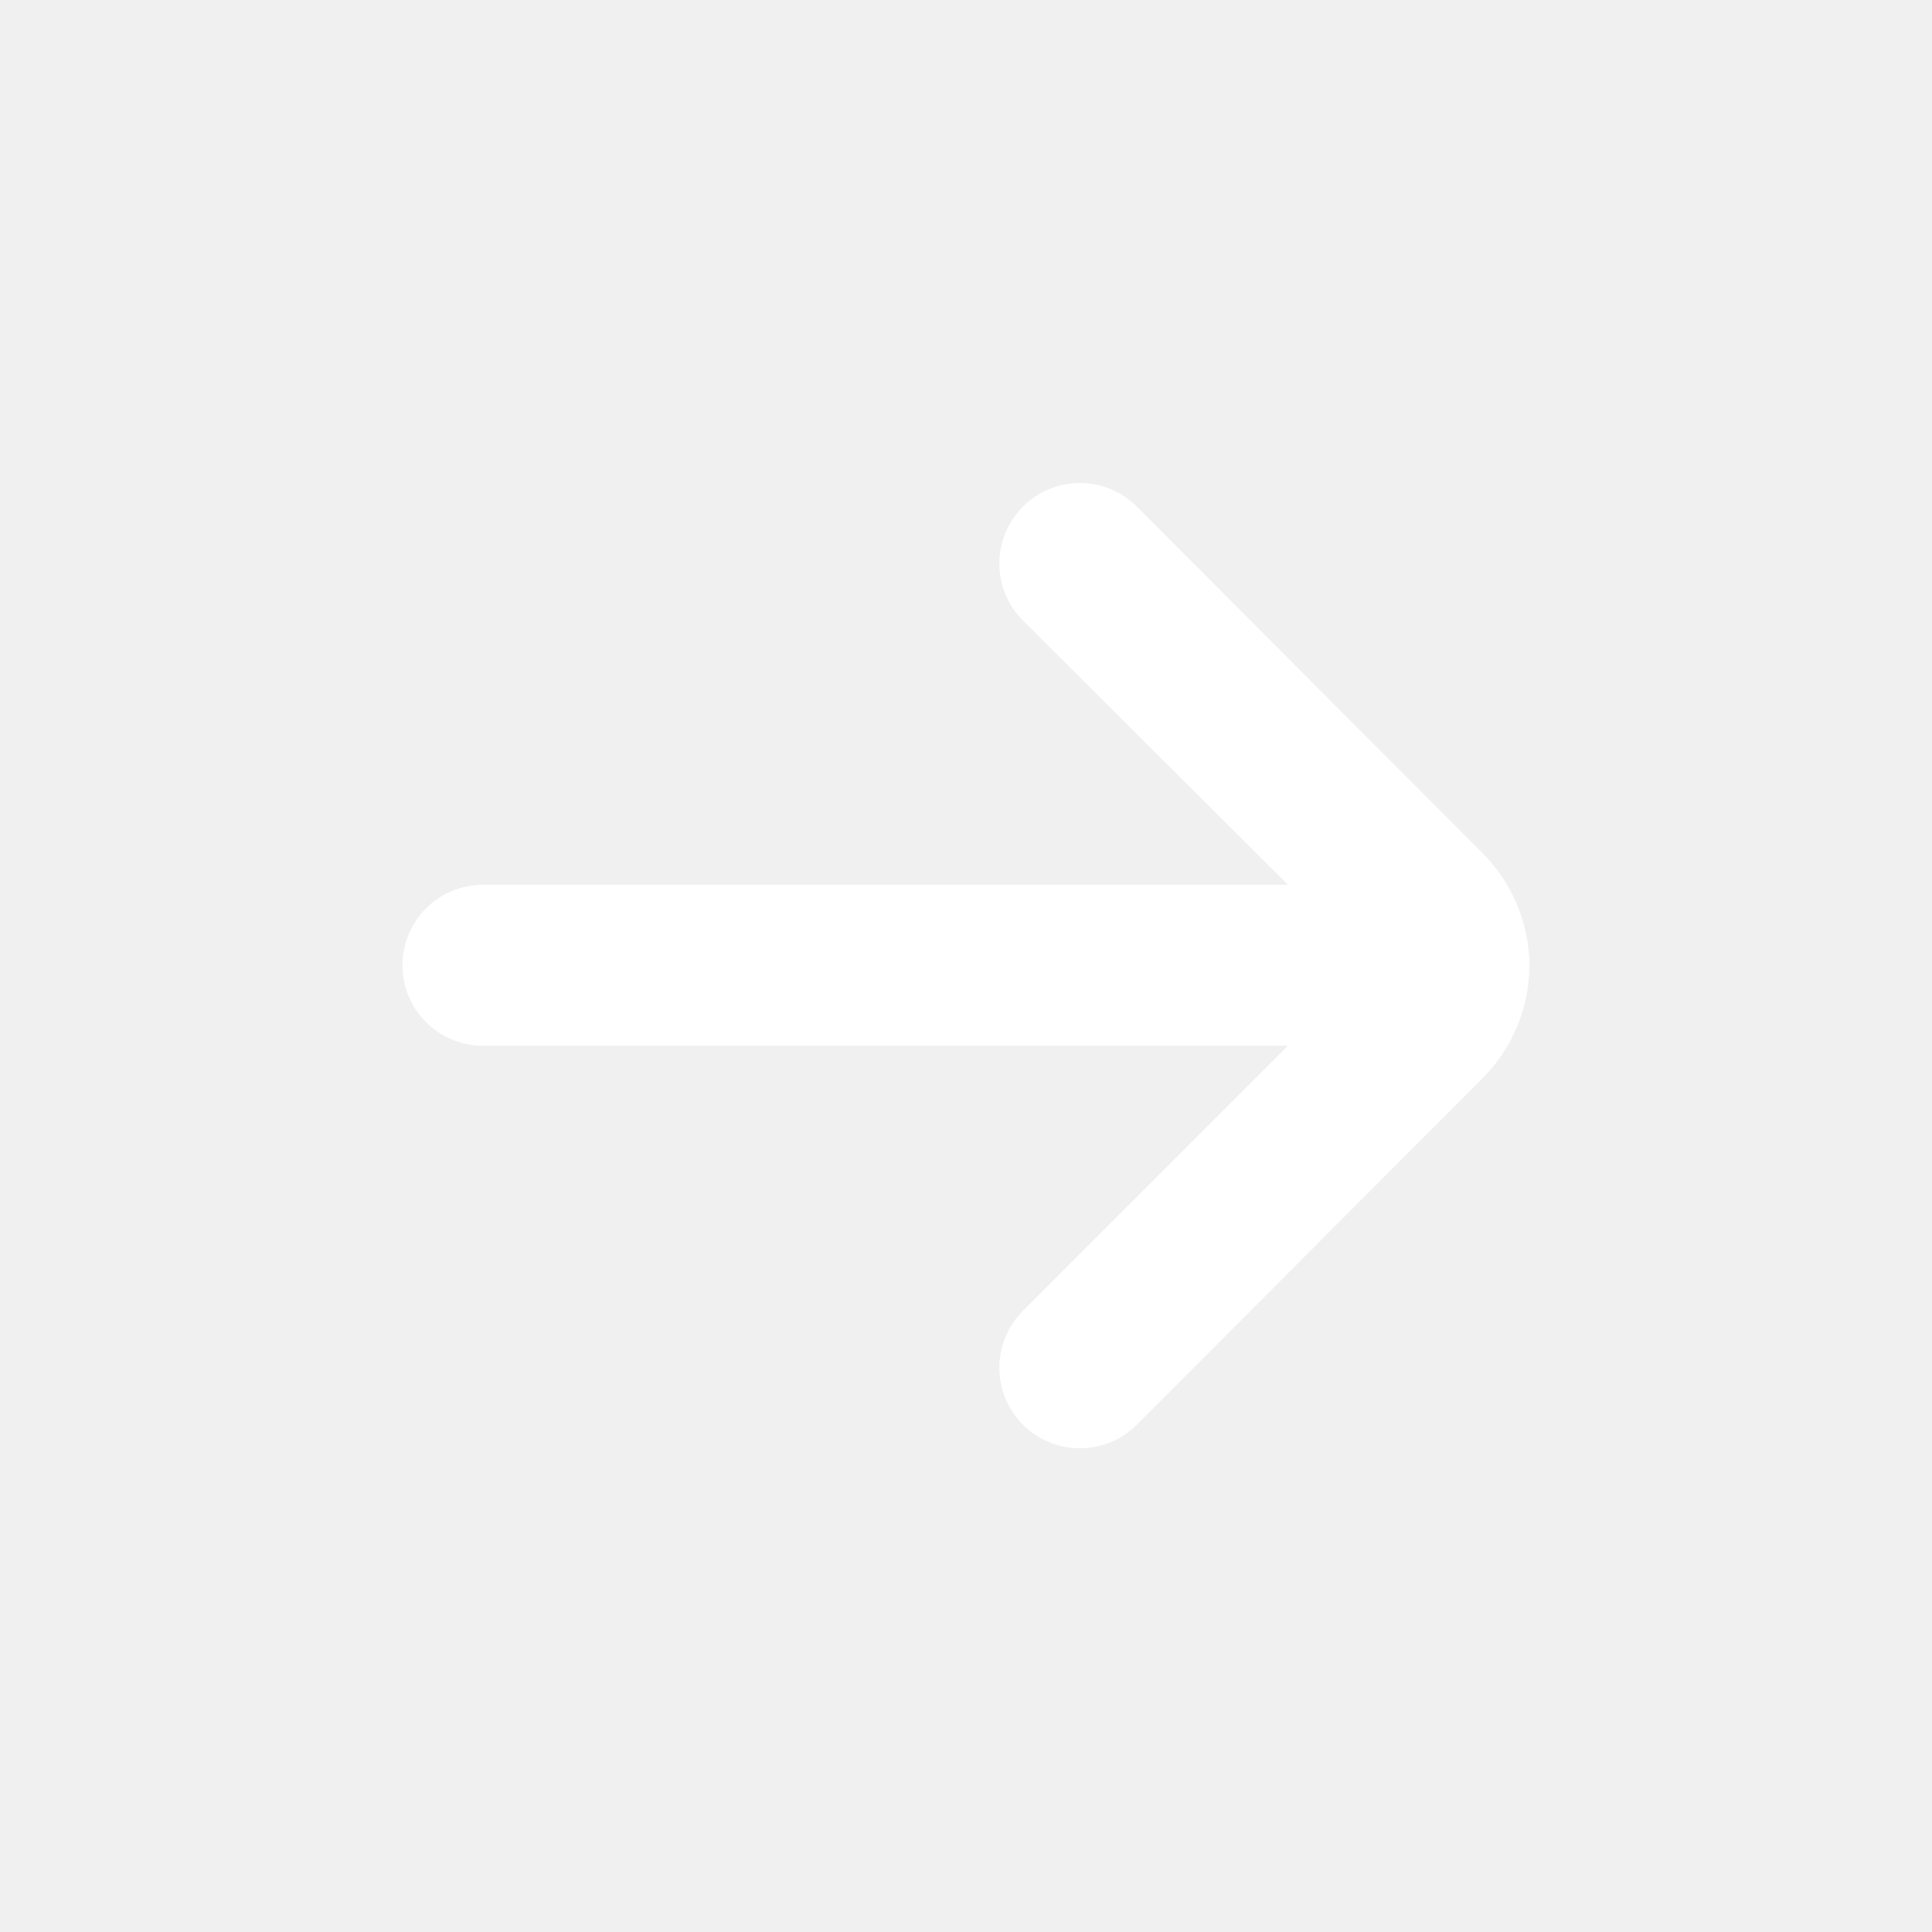
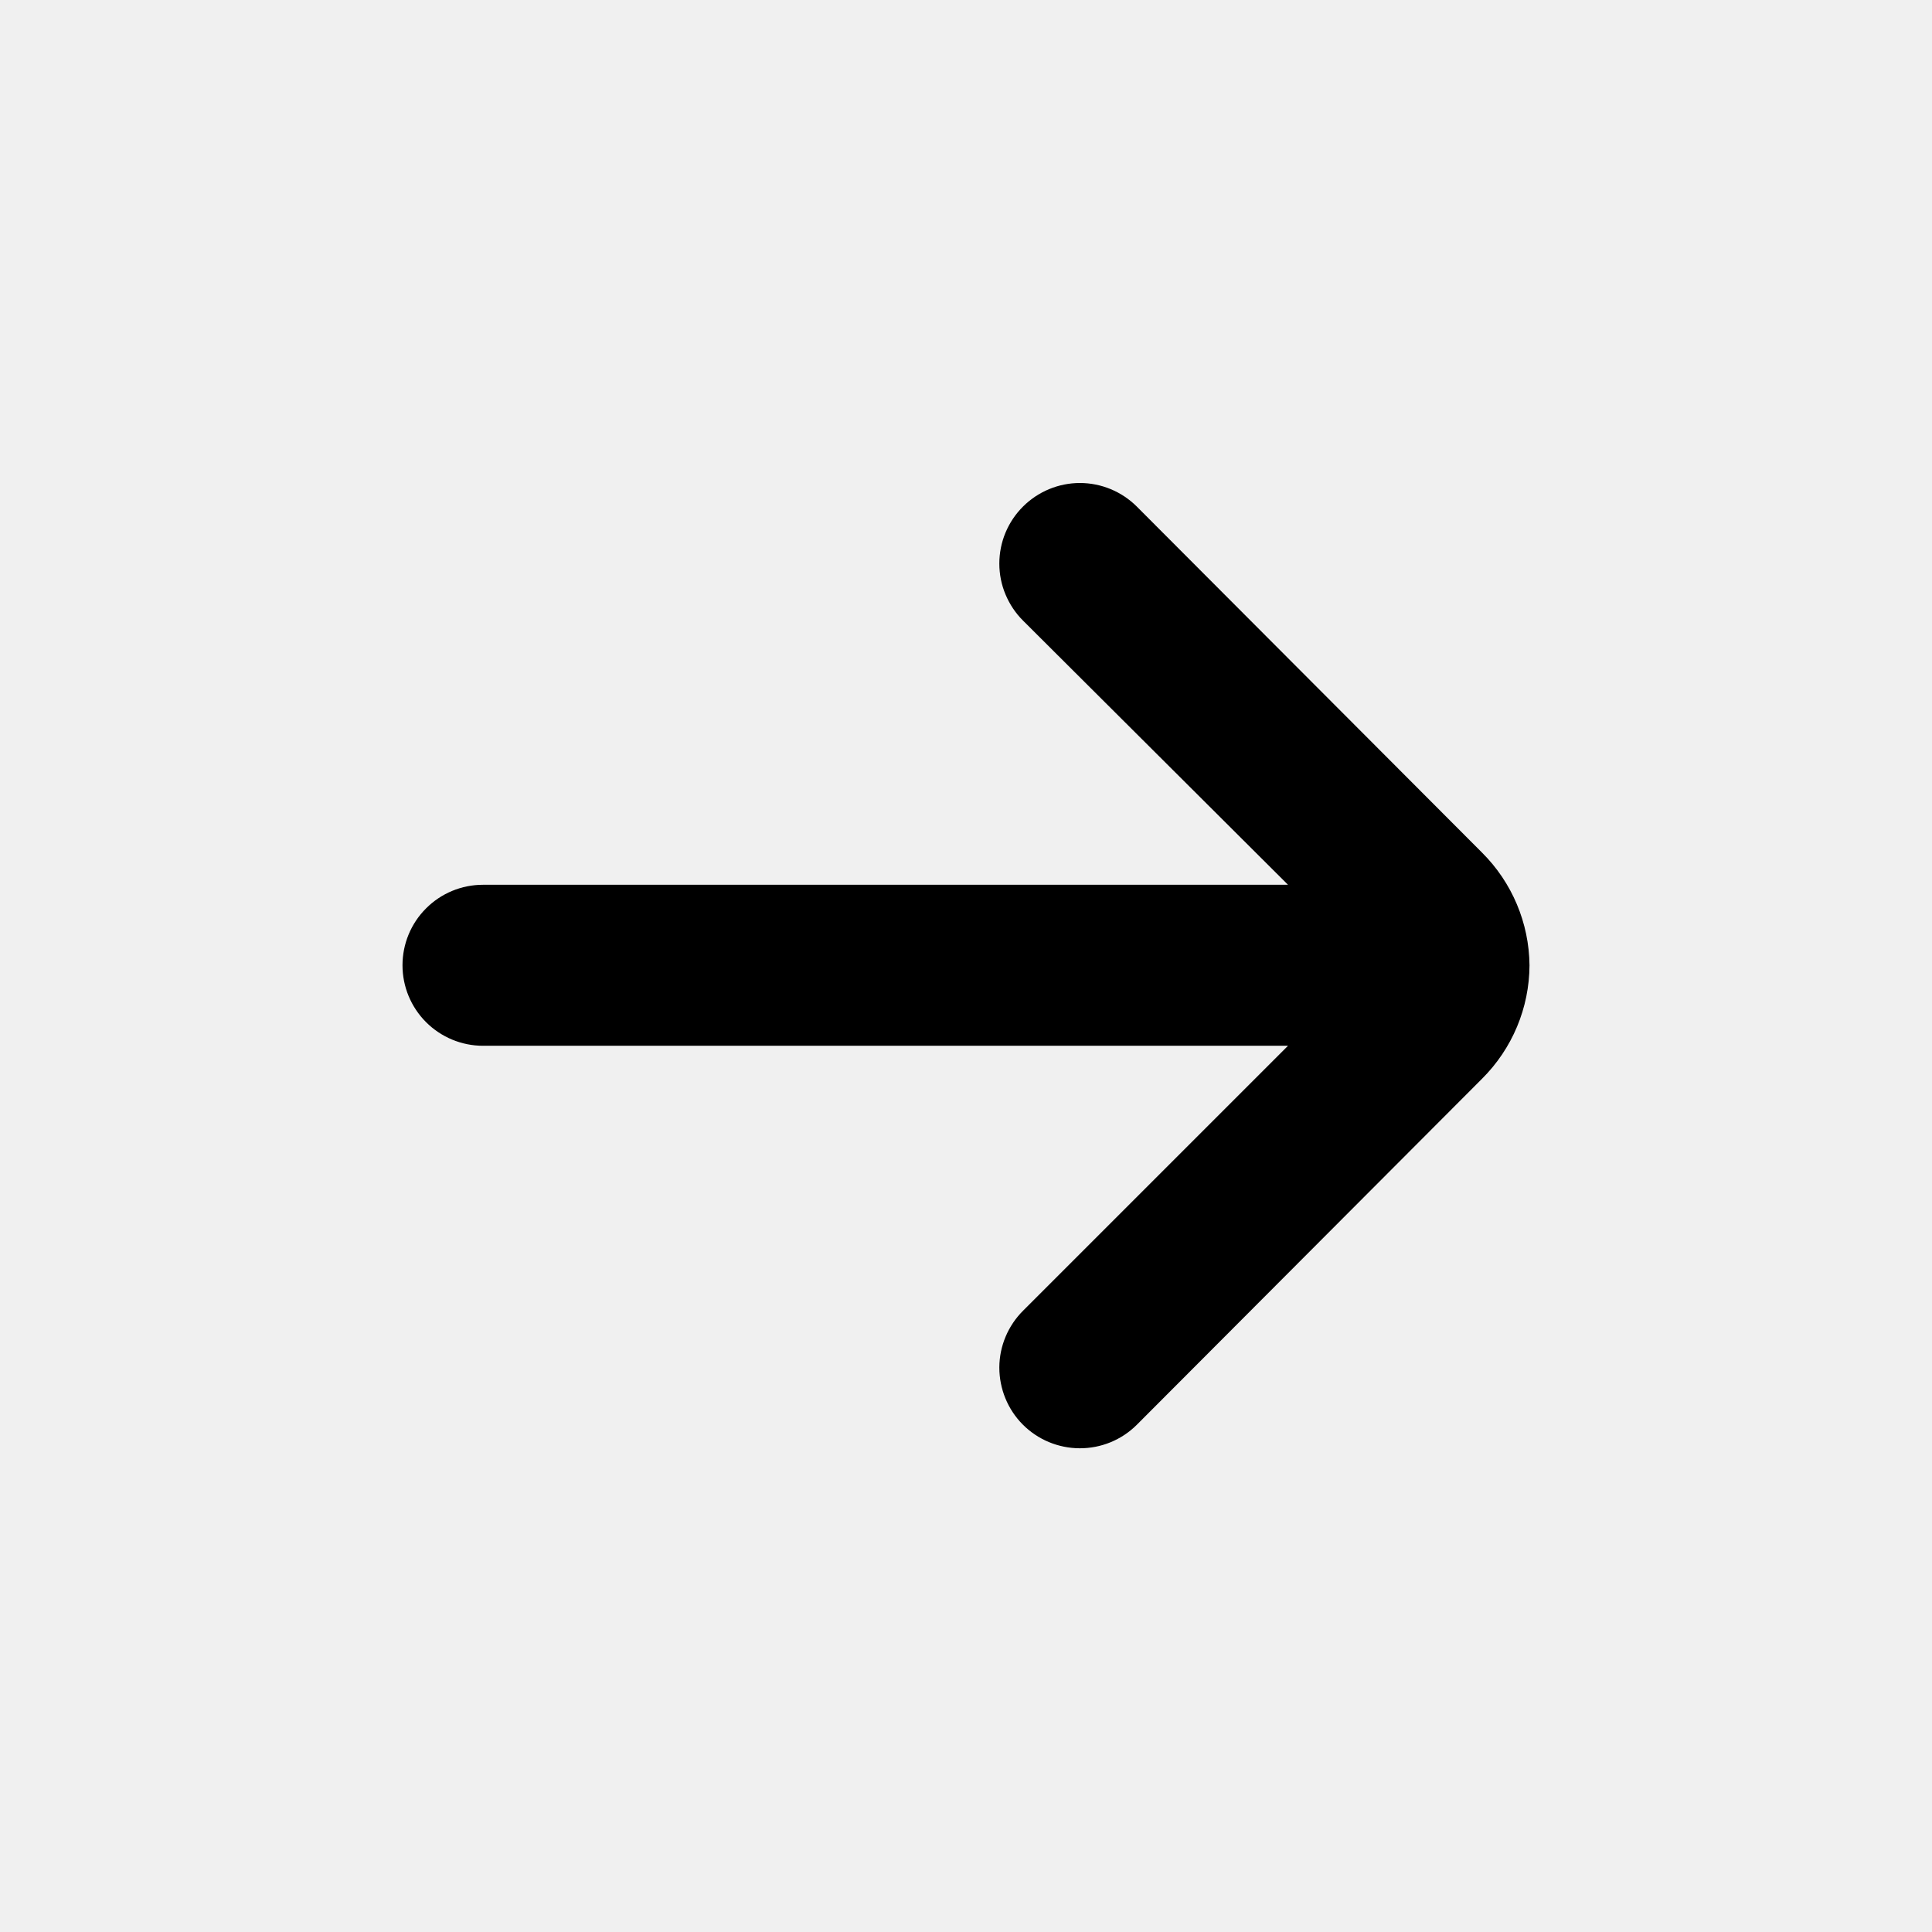
<svg xmlns="http://www.w3.org/2000/svg" width="24" height="24" viewBox="0 0 24 24" fill="none">
  <g id="arrow right">
-     <path id="Vector" d="M19 11.991C18.995 11.465 18.783 10.962 18.41 10.591L14.12 6.291C13.933 6.105 13.679 6 13.415 6C13.151 6 12.897 6.105 12.71 6.291C12.616 6.384 12.542 6.494 12.491 6.616C12.44 6.738 12.414 6.869 12.414 7.001C12.414 7.133 12.44 7.264 12.491 7.385C12.542 7.507 12.616 7.618 12.71 7.711L16 10.991H6C5.735 10.991 5.48 11.096 5.293 11.284C5.105 11.471 5 11.726 5 11.991C5 12.256 5.105 12.51 5.293 12.698C5.48 12.885 5.735 12.991 6 12.991H16L12.71 16.281C12.522 16.468 12.415 16.722 12.414 16.987C12.414 17.253 12.518 17.508 12.705 17.696C12.892 17.884 13.146 17.99 13.412 17.991C13.677 17.992 13.932 17.888 14.12 17.701L18.41 13.401C18.786 13.027 18.998 12.52 19 11.991Z" fill="white" />
+     <path id="Vector" d="M19 11.991C18.995 11.465 18.783 10.962 18.41 10.591L14.12 6.291C13.933 6.105 13.679 6 13.415 6C13.151 6 12.897 6.105 12.71 6.291C12.616 6.384 12.542 6.494 12.491 6.616C12.44 6.738 12.414 6.869 12.414 7.001C12.414 7.133 12.44 7.264 12.491 7.385C12.542 7.507 12.616 7.618 12.71 7.711L16 10.991H6C5.735 10.991 5.48 11.096 5.293 11.284C5.105 11.471 5 11.726 5 11.991C5 12.256 5.105 12.51 5.293 12.698C5.48 12.885 5.735 12.991 6 12.991H16L12.71 16.281C12.522 16.468 12.415 16.722 12.414 16.987C12.414 17.253 12.518 17.508 12.705 17.696C12.892 17.884 13.146 17.99 13.412 17.991C13.677 17.992 13.932 17.888 14.12 17.701L18.41 13.401C18.786 13.027 18.998 12.52 19 11.991Z" fill="black" />
  </g>
</svg>
